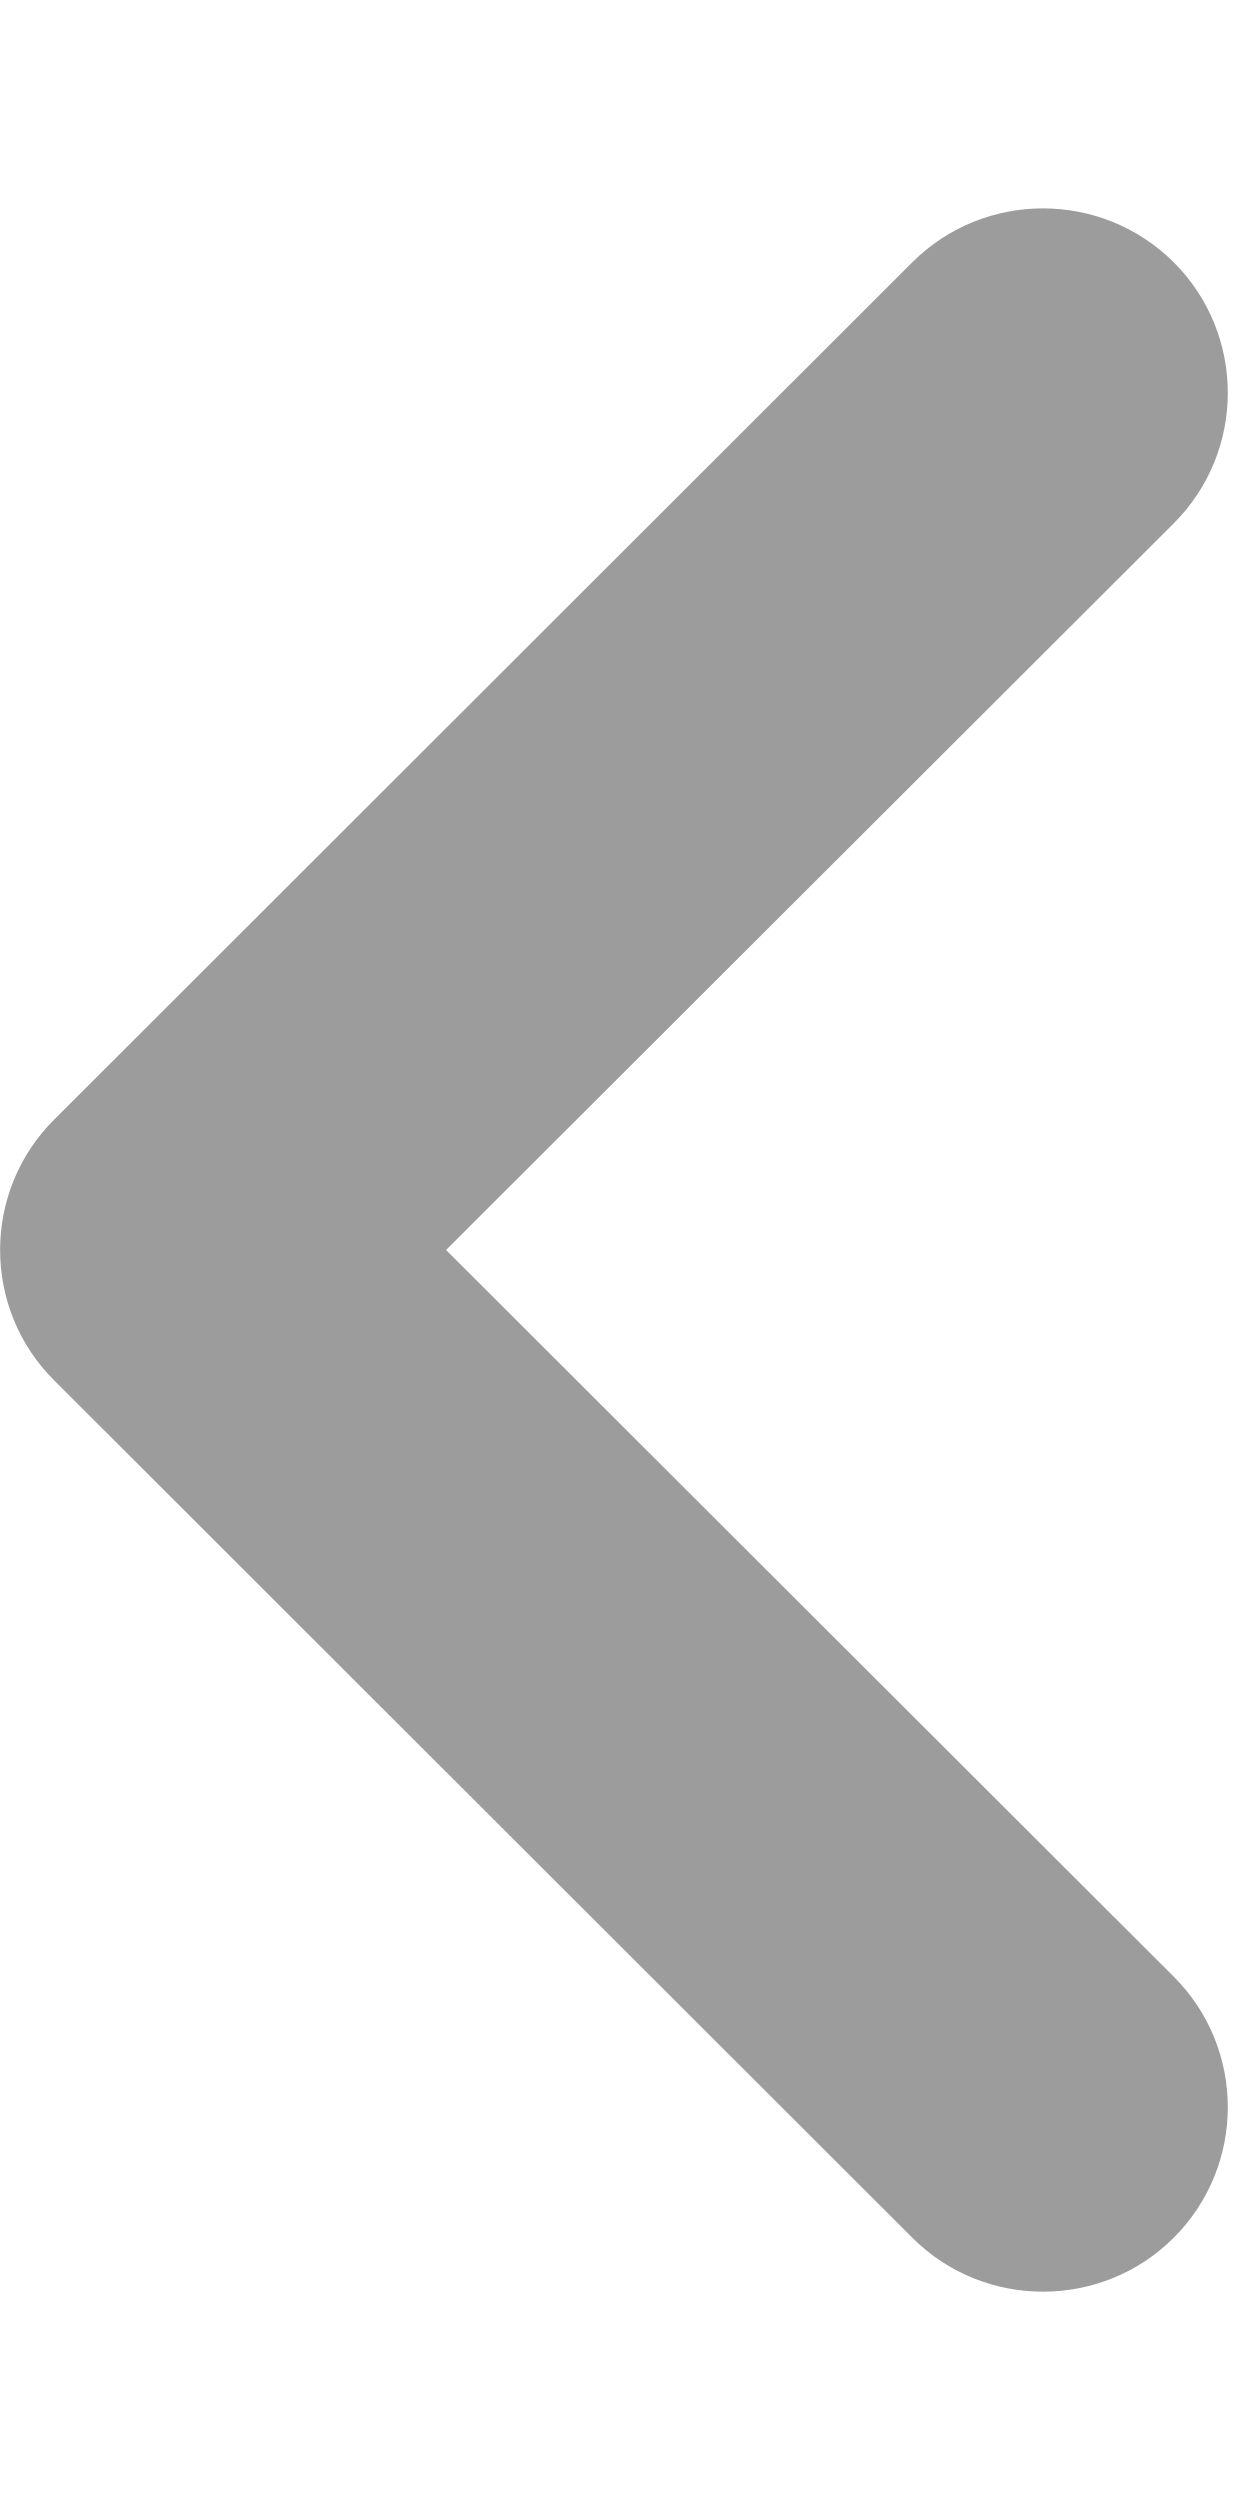
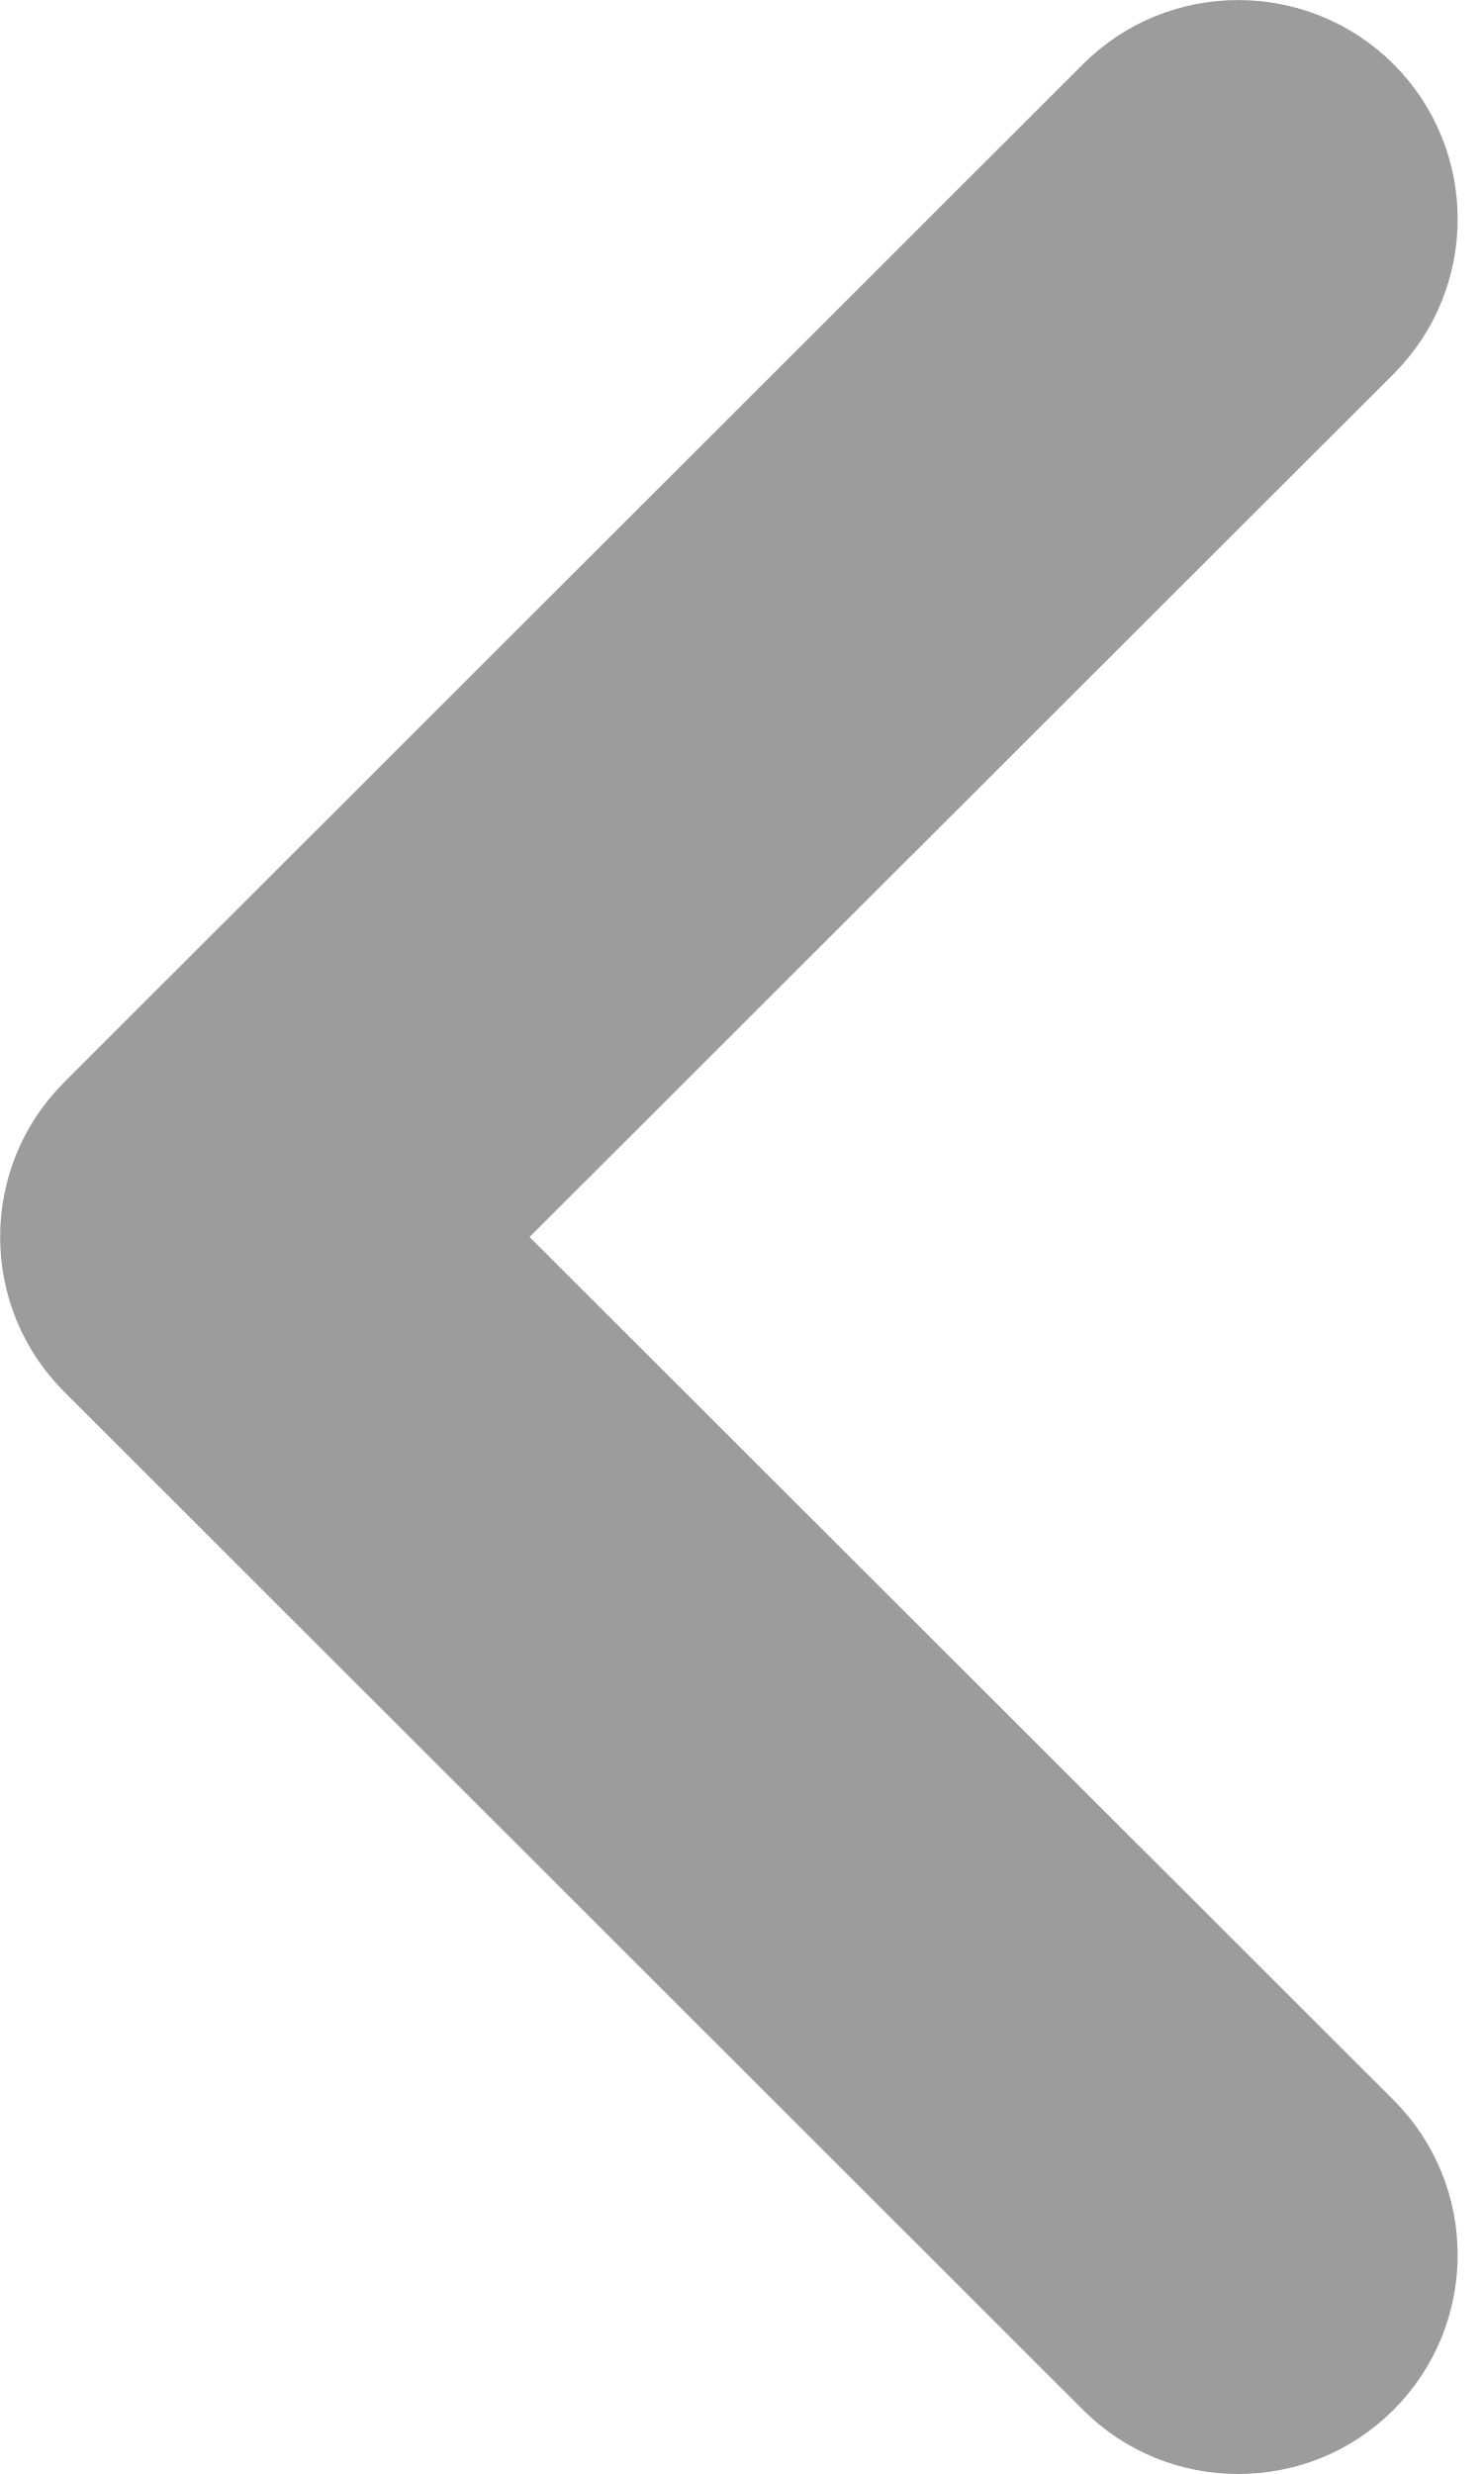
- <svg xmlns="http://www.w3.org/2000/svg" width="3" height="6" viewBox="0 0 6 10" fill="none">
+ <svg xmlns="http://www.w3.org/2000/svg" width="6" height="10" viewBox="0 0 6 10" fill="none">
  <path d="M0.26 4.374L4.379 0.259C4.725 -0.086 5.287 -0.086 5.634 0.259C5.98 0.605 5.98 1.166 5.634 1.512L2.141 5L5.634 8.488C5.98 8.834 5.98 9.395 5.634 9.741C5.461 9.914 5.234 10 5.006 10C4.779 10 4.552 9.914 4.379 9.741L0.26 5.626C-0.086 5.281 -0.086 4.719 0.26 4.374L0.26 4.374Z" fill="#9C9C9C" />
</svg>
